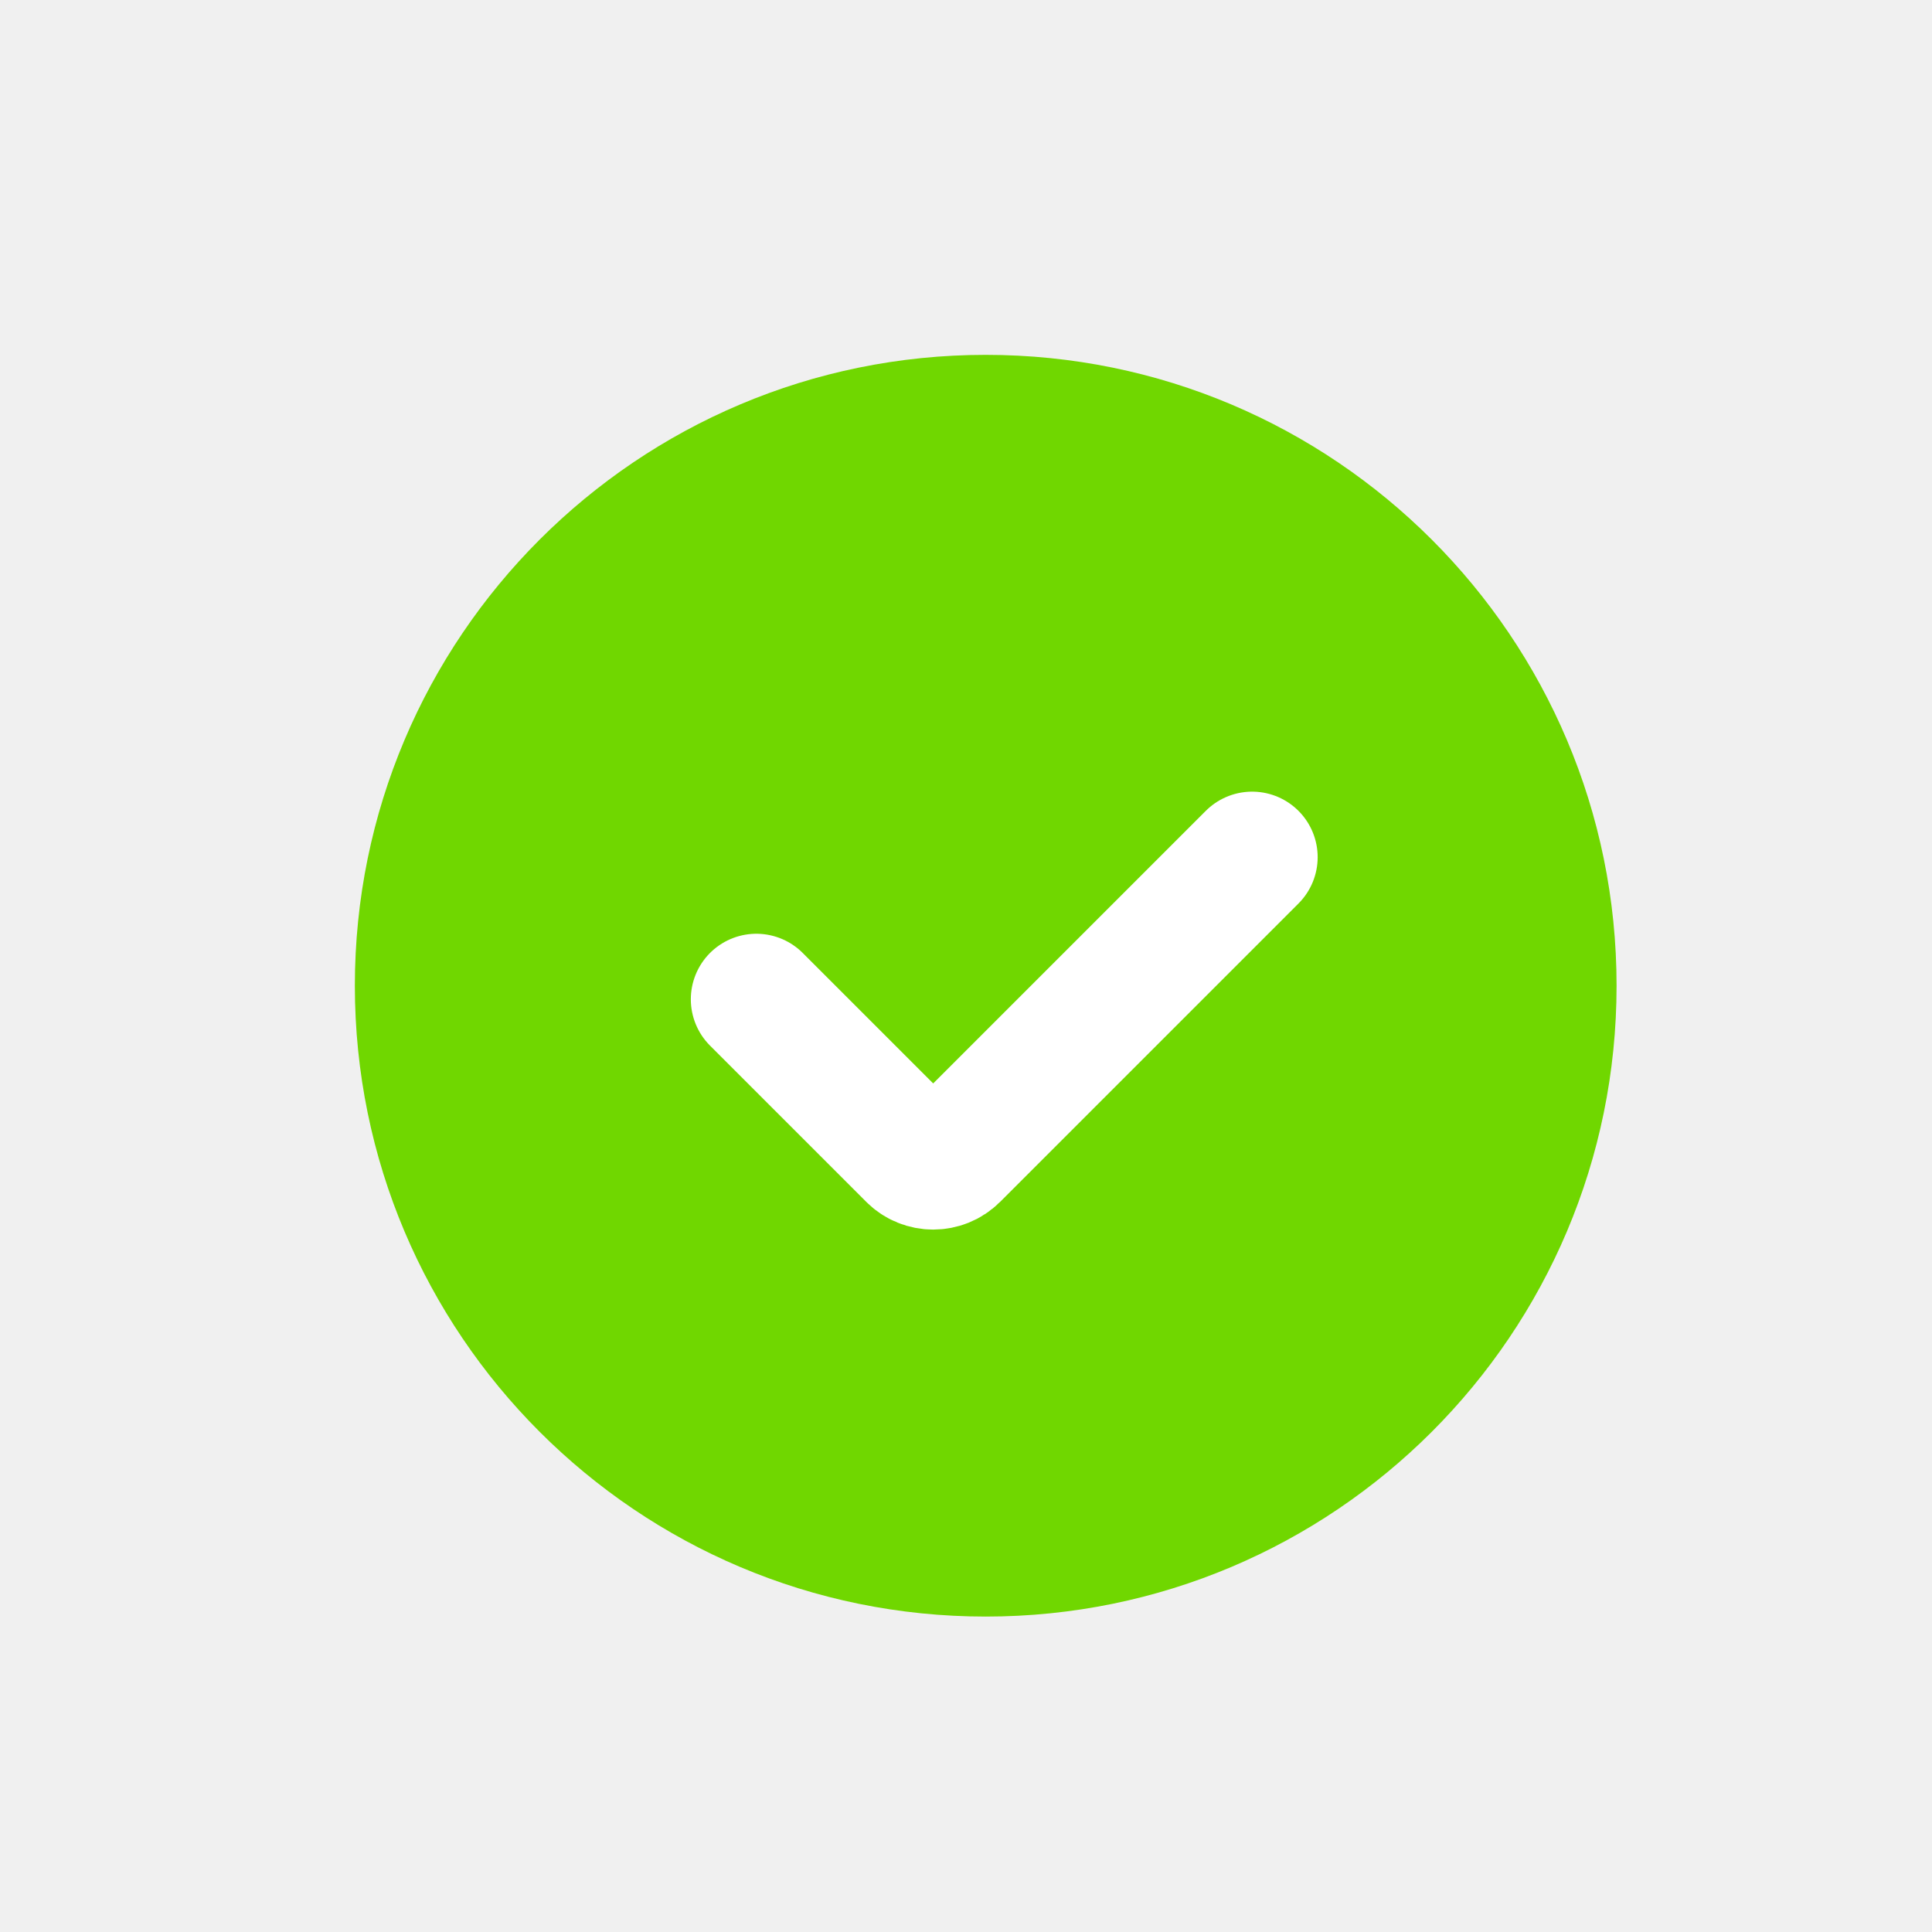
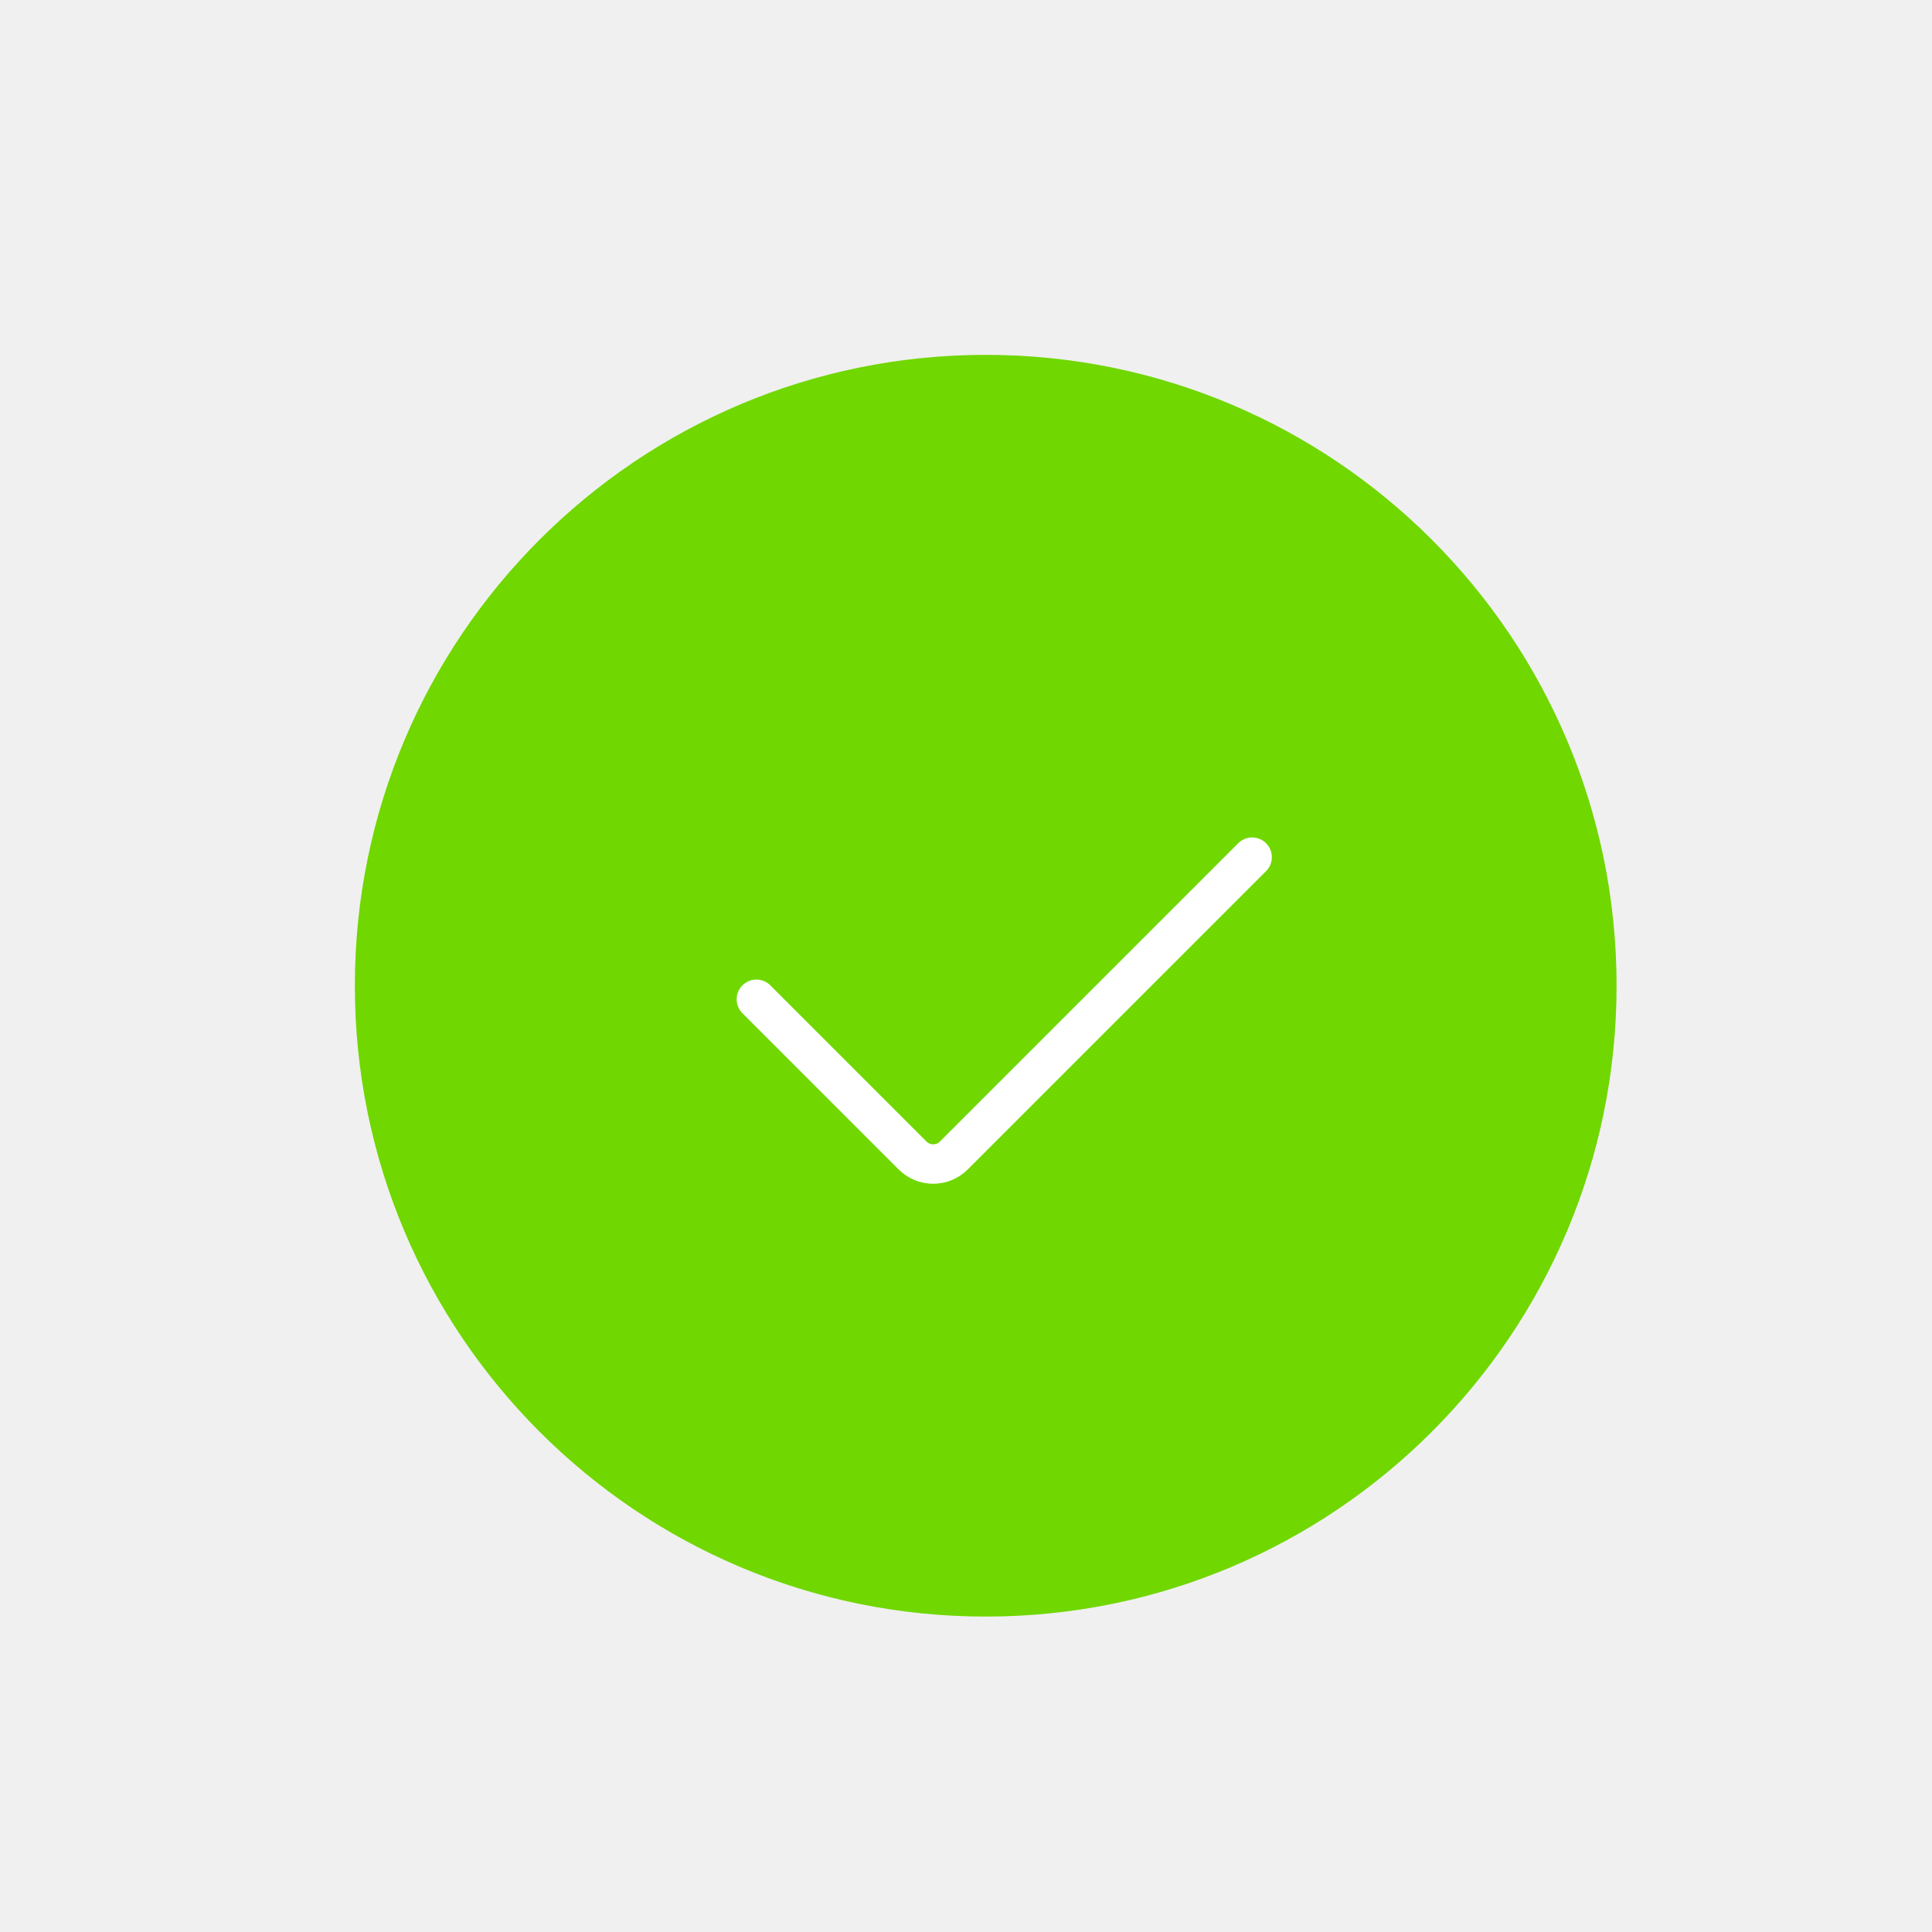
<svg xmlns="http://www.w3.org/2000/svg" width="49" height="49" viewBox="0 0 49 49" version="1.1">
-   <g stroke="none" stroke-width="1" fill="none" fill-rule="evenodd">
+   <g stroke="none" strokeWidth="1" fill="none" fill-rule="evenodd">
    <g transform="translate(9 9)" fill-rule="nonzero">
      <circle fill="#70D700" cx="16" cy="16" r="16" />
-       <path d="M10.183 16.344l3.963 3.963a.739.739 0 0 0 1.044 0l7.567-7.567" stroke="#FFF" stroke-width="3.324" stroke-linecap="round" />
+       <path d="M10.183 16.344l3.963 3.963a.739.739 0 0 0 1.044 0l7.567-7.567" stroke="#FFF" strokeWidth="3.324" stroke-linecap="round" />
    </g>
  </g>
</svg>
